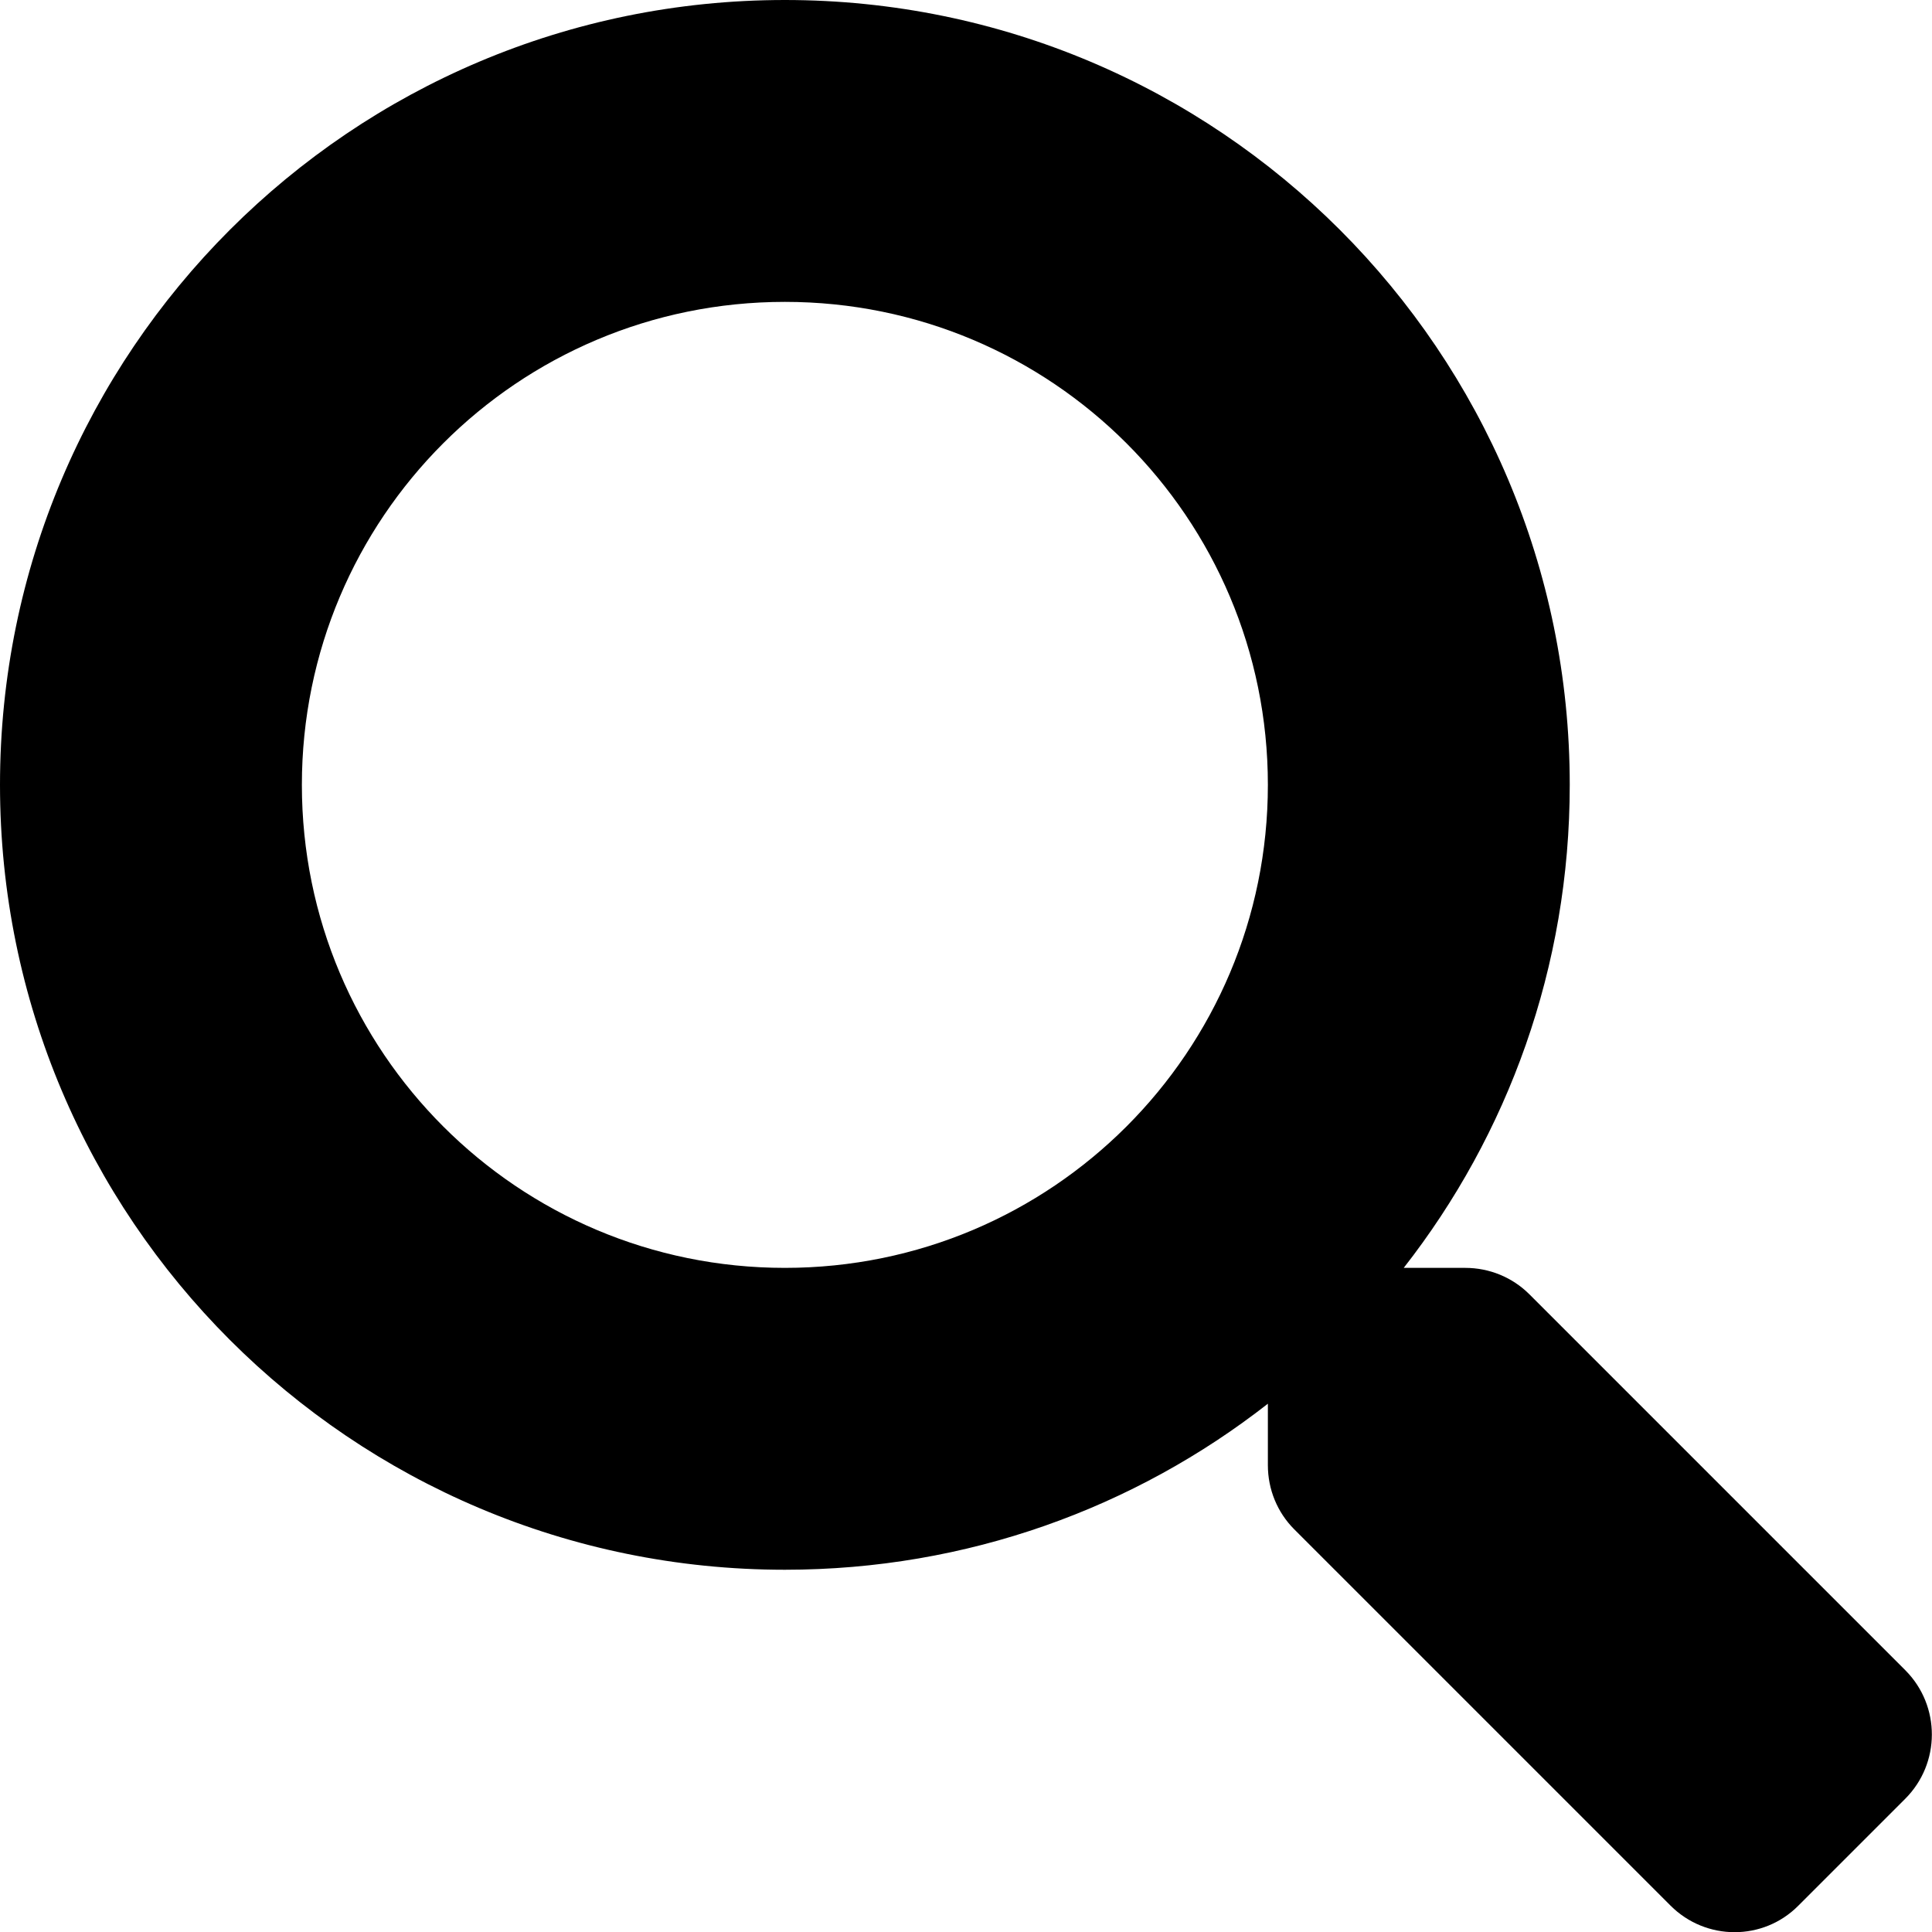
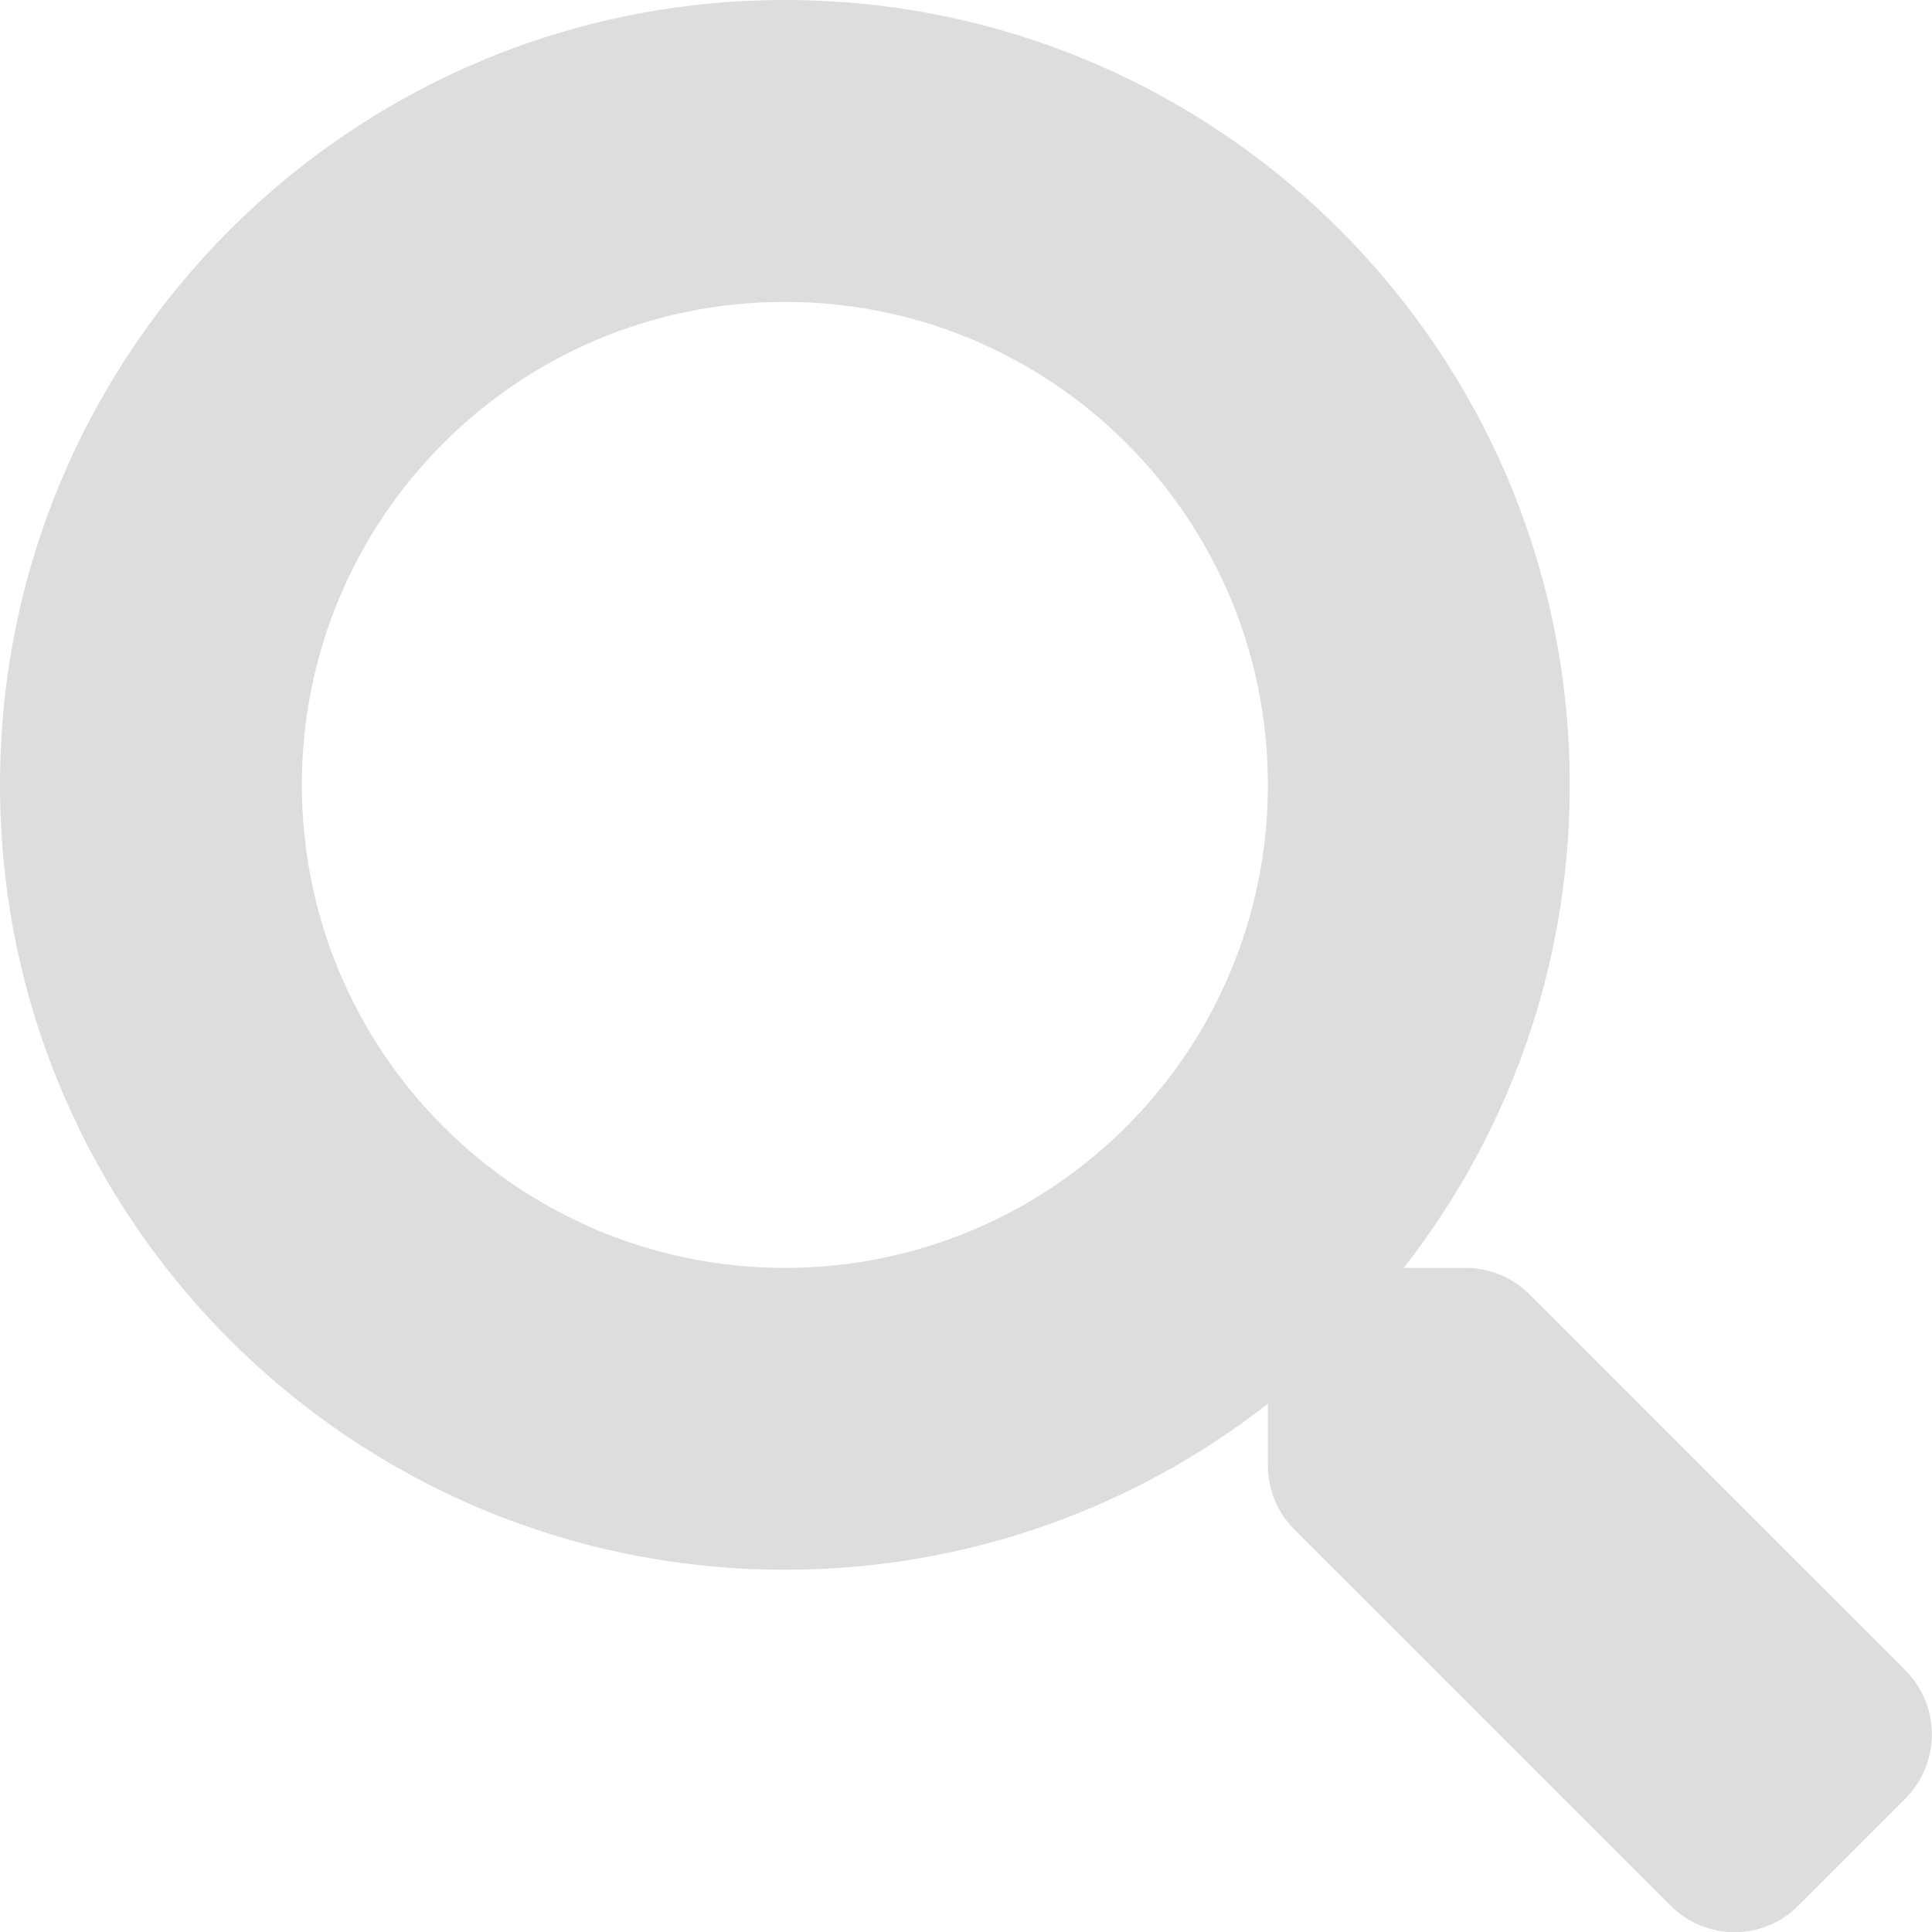
<svg xmlns="http://www.w3.org/2000/svg" aria-hidden="true" focusable="false" data-prefix="fas" data-icon="search" class="svg-inline--fa fa-search fa-w-16" role="img" viewBox="0 0 512 512">
-   <path fill="currentColor" d="M505 442.7L405.3 343c-4.5-4.5-10.6-7-17-7H372c27.6-35.3 44-79.7 44-128C416 93.1 322.9 0 208 0S0 93.1 0 208s93.1 208 208 208c48.3 0 92.7-16.4 128-44v16.3c0 6.4 2.5 12.5 7 17l99.7 99.7c9.4 9.4 24.6 9.4 33.9 0l28.3-28.3c9.4-9.4 9.4-24.6.1-34zM208 336c-70.7 0-128-57.2-128-128 0-70.7 57.2-128 128-128 70.7 0 128 57.2 128 128 0 70.7-57.2 128-128 128z" />
+   <path fill="#ddd" d="M505 442.7L405.3 343c-4.5-4.5-10.6-7-17-7H372c27.6-35.3 44-79.7 44-128C416 93.1 322.9 0 208 0S0 93.1 0 208s93.1 208 208 208c48.3 0 92.7-16.4 128-44v16.3c0 6.4 2.5 12.5 7 17l99.7 99.7c9.4 9.4 24.6 9.4 33.9 0l28.3-28.3c9.4-9.4 9.4-24.6.1-34zM208 336c-70.7 0-128-57.2-128-128 0-70.7 57.2-128 128-128 70.7 0 128 57.2 128 128 0 70.7-57.2 128-128 128z" />
</svg>
